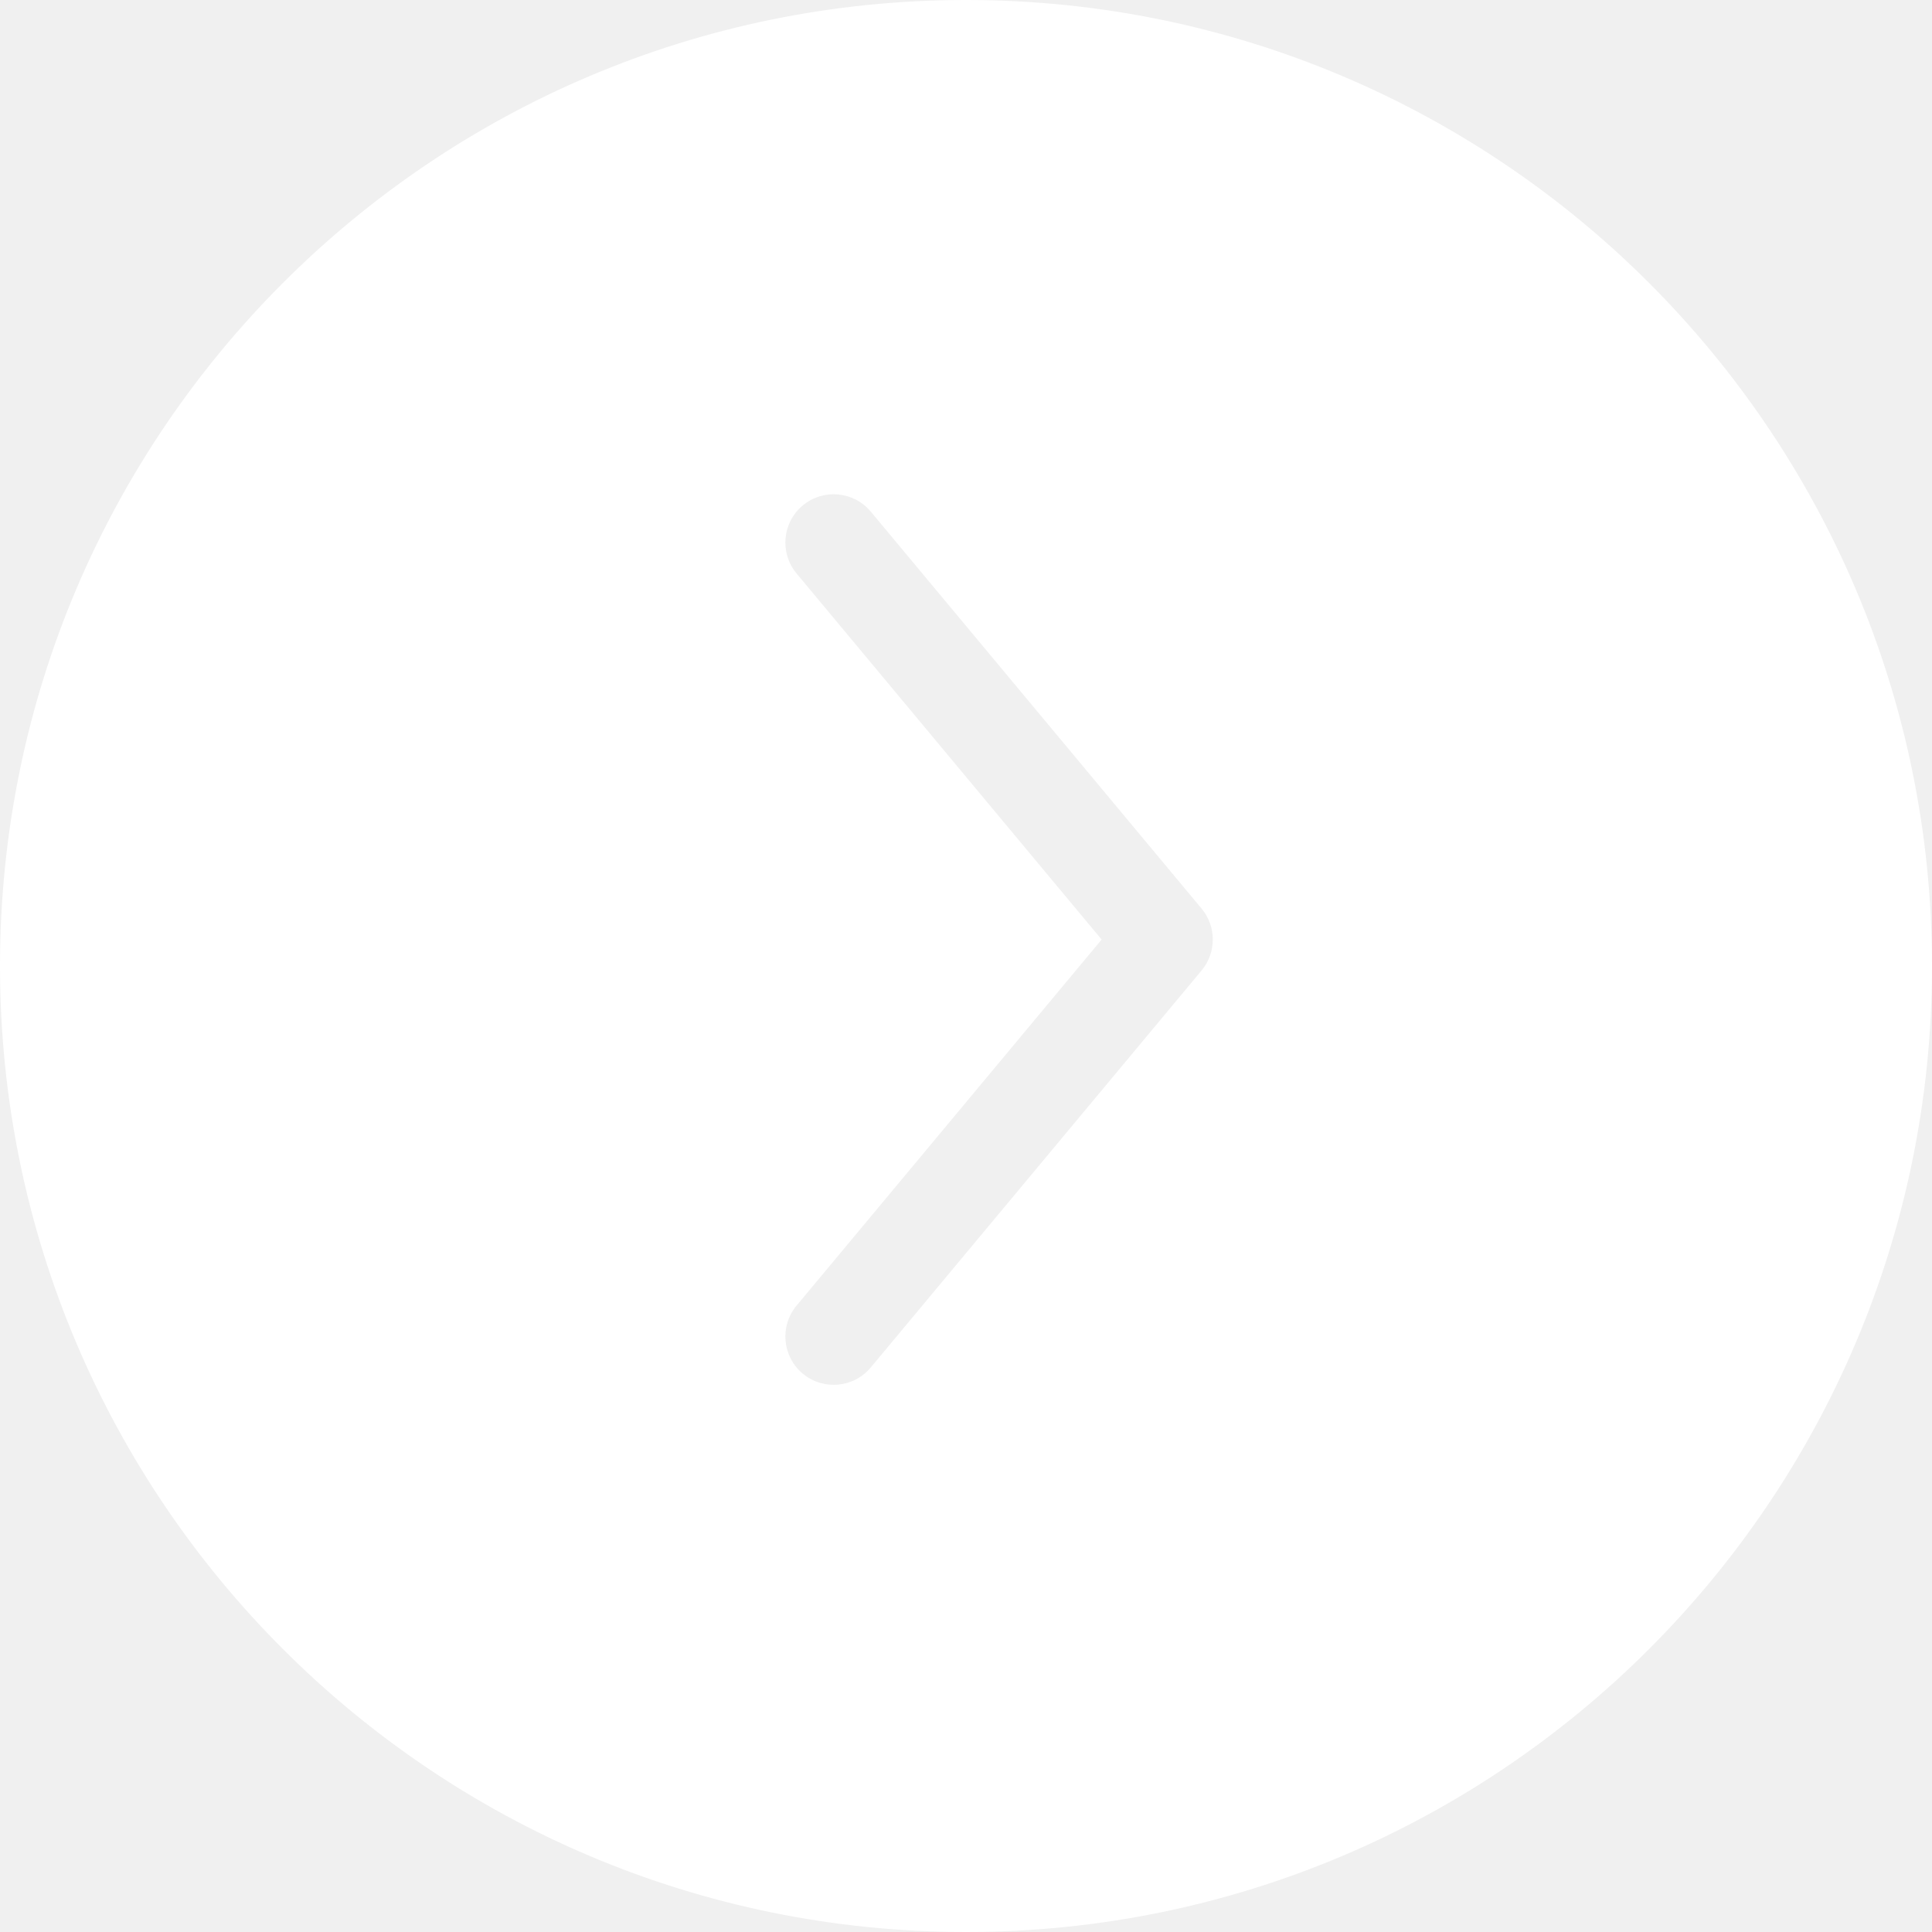
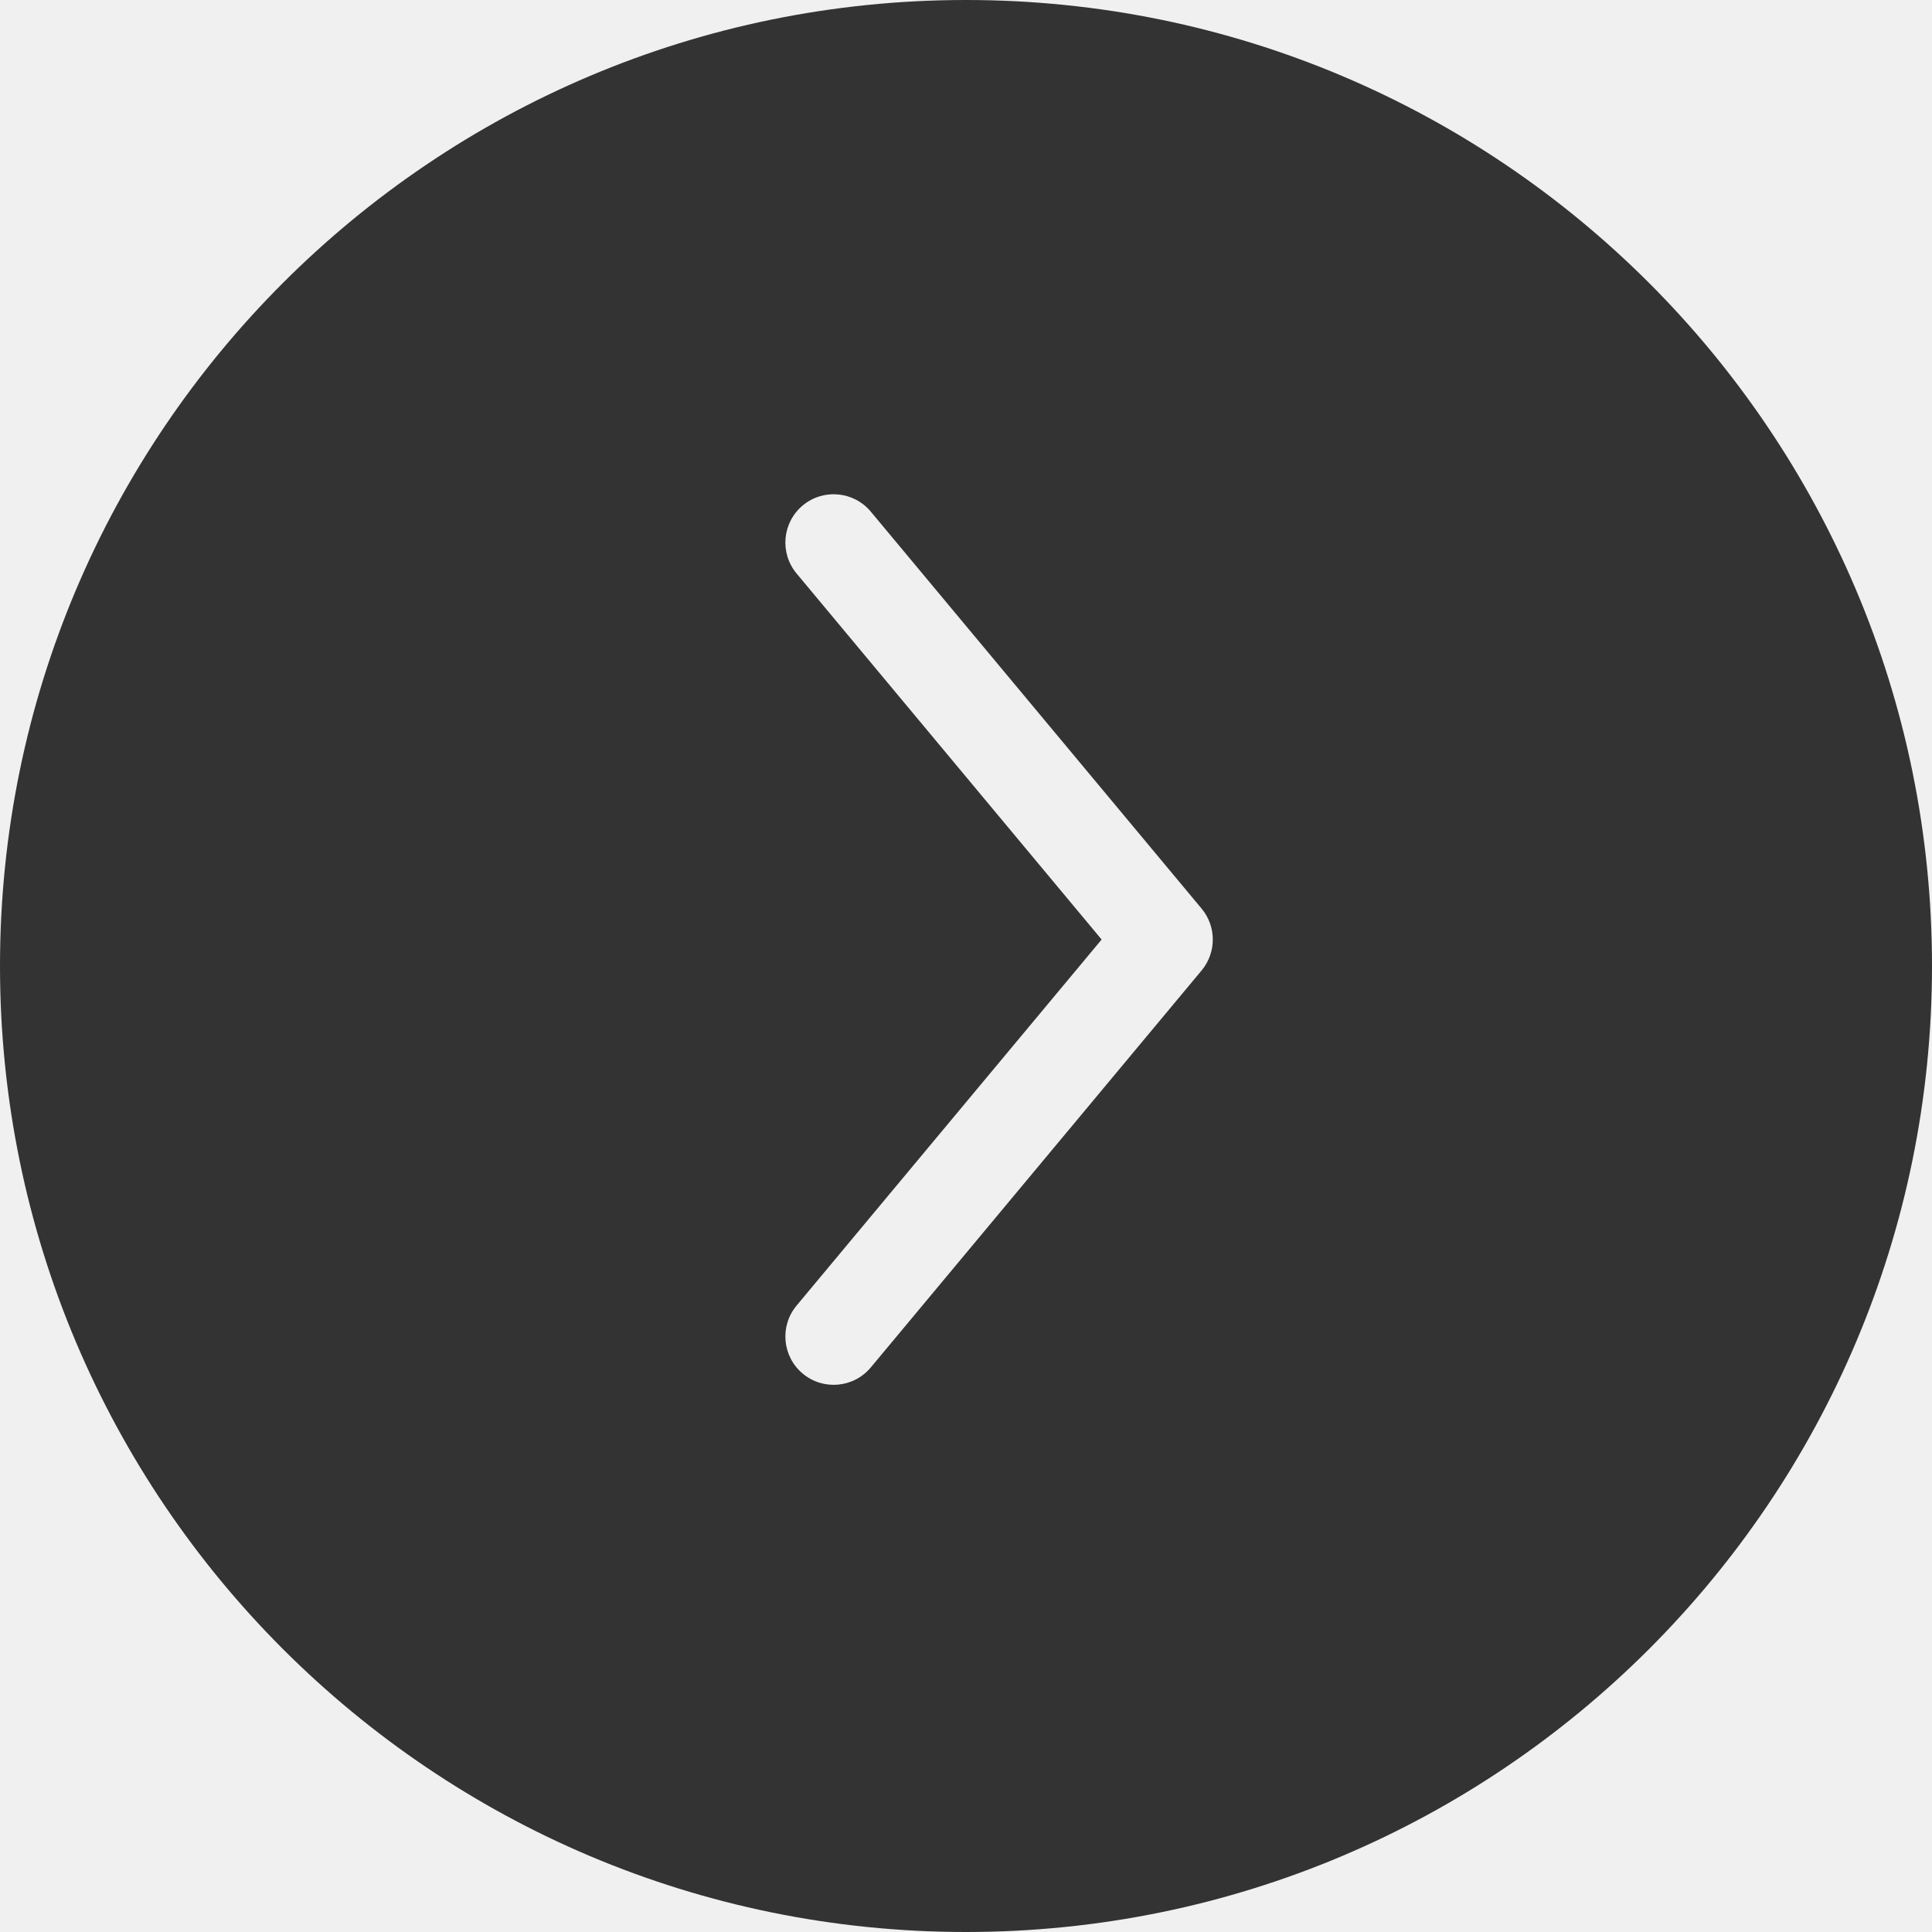
<svg xmlns="http://www.w3.org/2000/svg" viewBox="0 0 146 146" fill="none">
  <g clip-path="url(#clip0_2106_1727)">
-     <path fill-rule="evenodd" clip-rule="evenodd" d="M146 0H0V146H146V0ZM65.804 38.663C64.513 37.115 62.212 36.906 60.663 38.196C59.115 39.486 58.906 41.788 60.196 43.337L83.249 71L60.196 98.663C58.906 100.212 59.115 102.513 60.663 103.804C62.212 105.095 64.513 104.885 65.804 103.337L90.804 73.337C91.932 71.983 91.932 70.017 90.804 68.663L65.804 38.663Z" fill="white" />
+     <path fill-rule="evenodd" clip-rule="evenodd" d="M146 0H0V146H146V0ZM65.804 38.663C64.513 37.115 62.212 36.906 60.663 38.196C59.115 39.486 58.906 41.788 60.196 43.337L83.249 71L60.196 98.663C58.906 100.212 59.115 102.513 60.663 103.804C62.212 105.095 64.513 104.885 65.804 103.337L90.804 73.337C91.932 71.983 91.932 70.017 90.804 68.663L65.804 38.663Z" fill="#333" />
  </g>
  <defs>
    <clipPath id="clip0_2106_1727">
-       <rect width="146" height="146" rx="73" fill="white" />
+       <rect width="146" height="146" rx="73" fill="#333" />
    </clipPath>
  </defs>
</svg>
